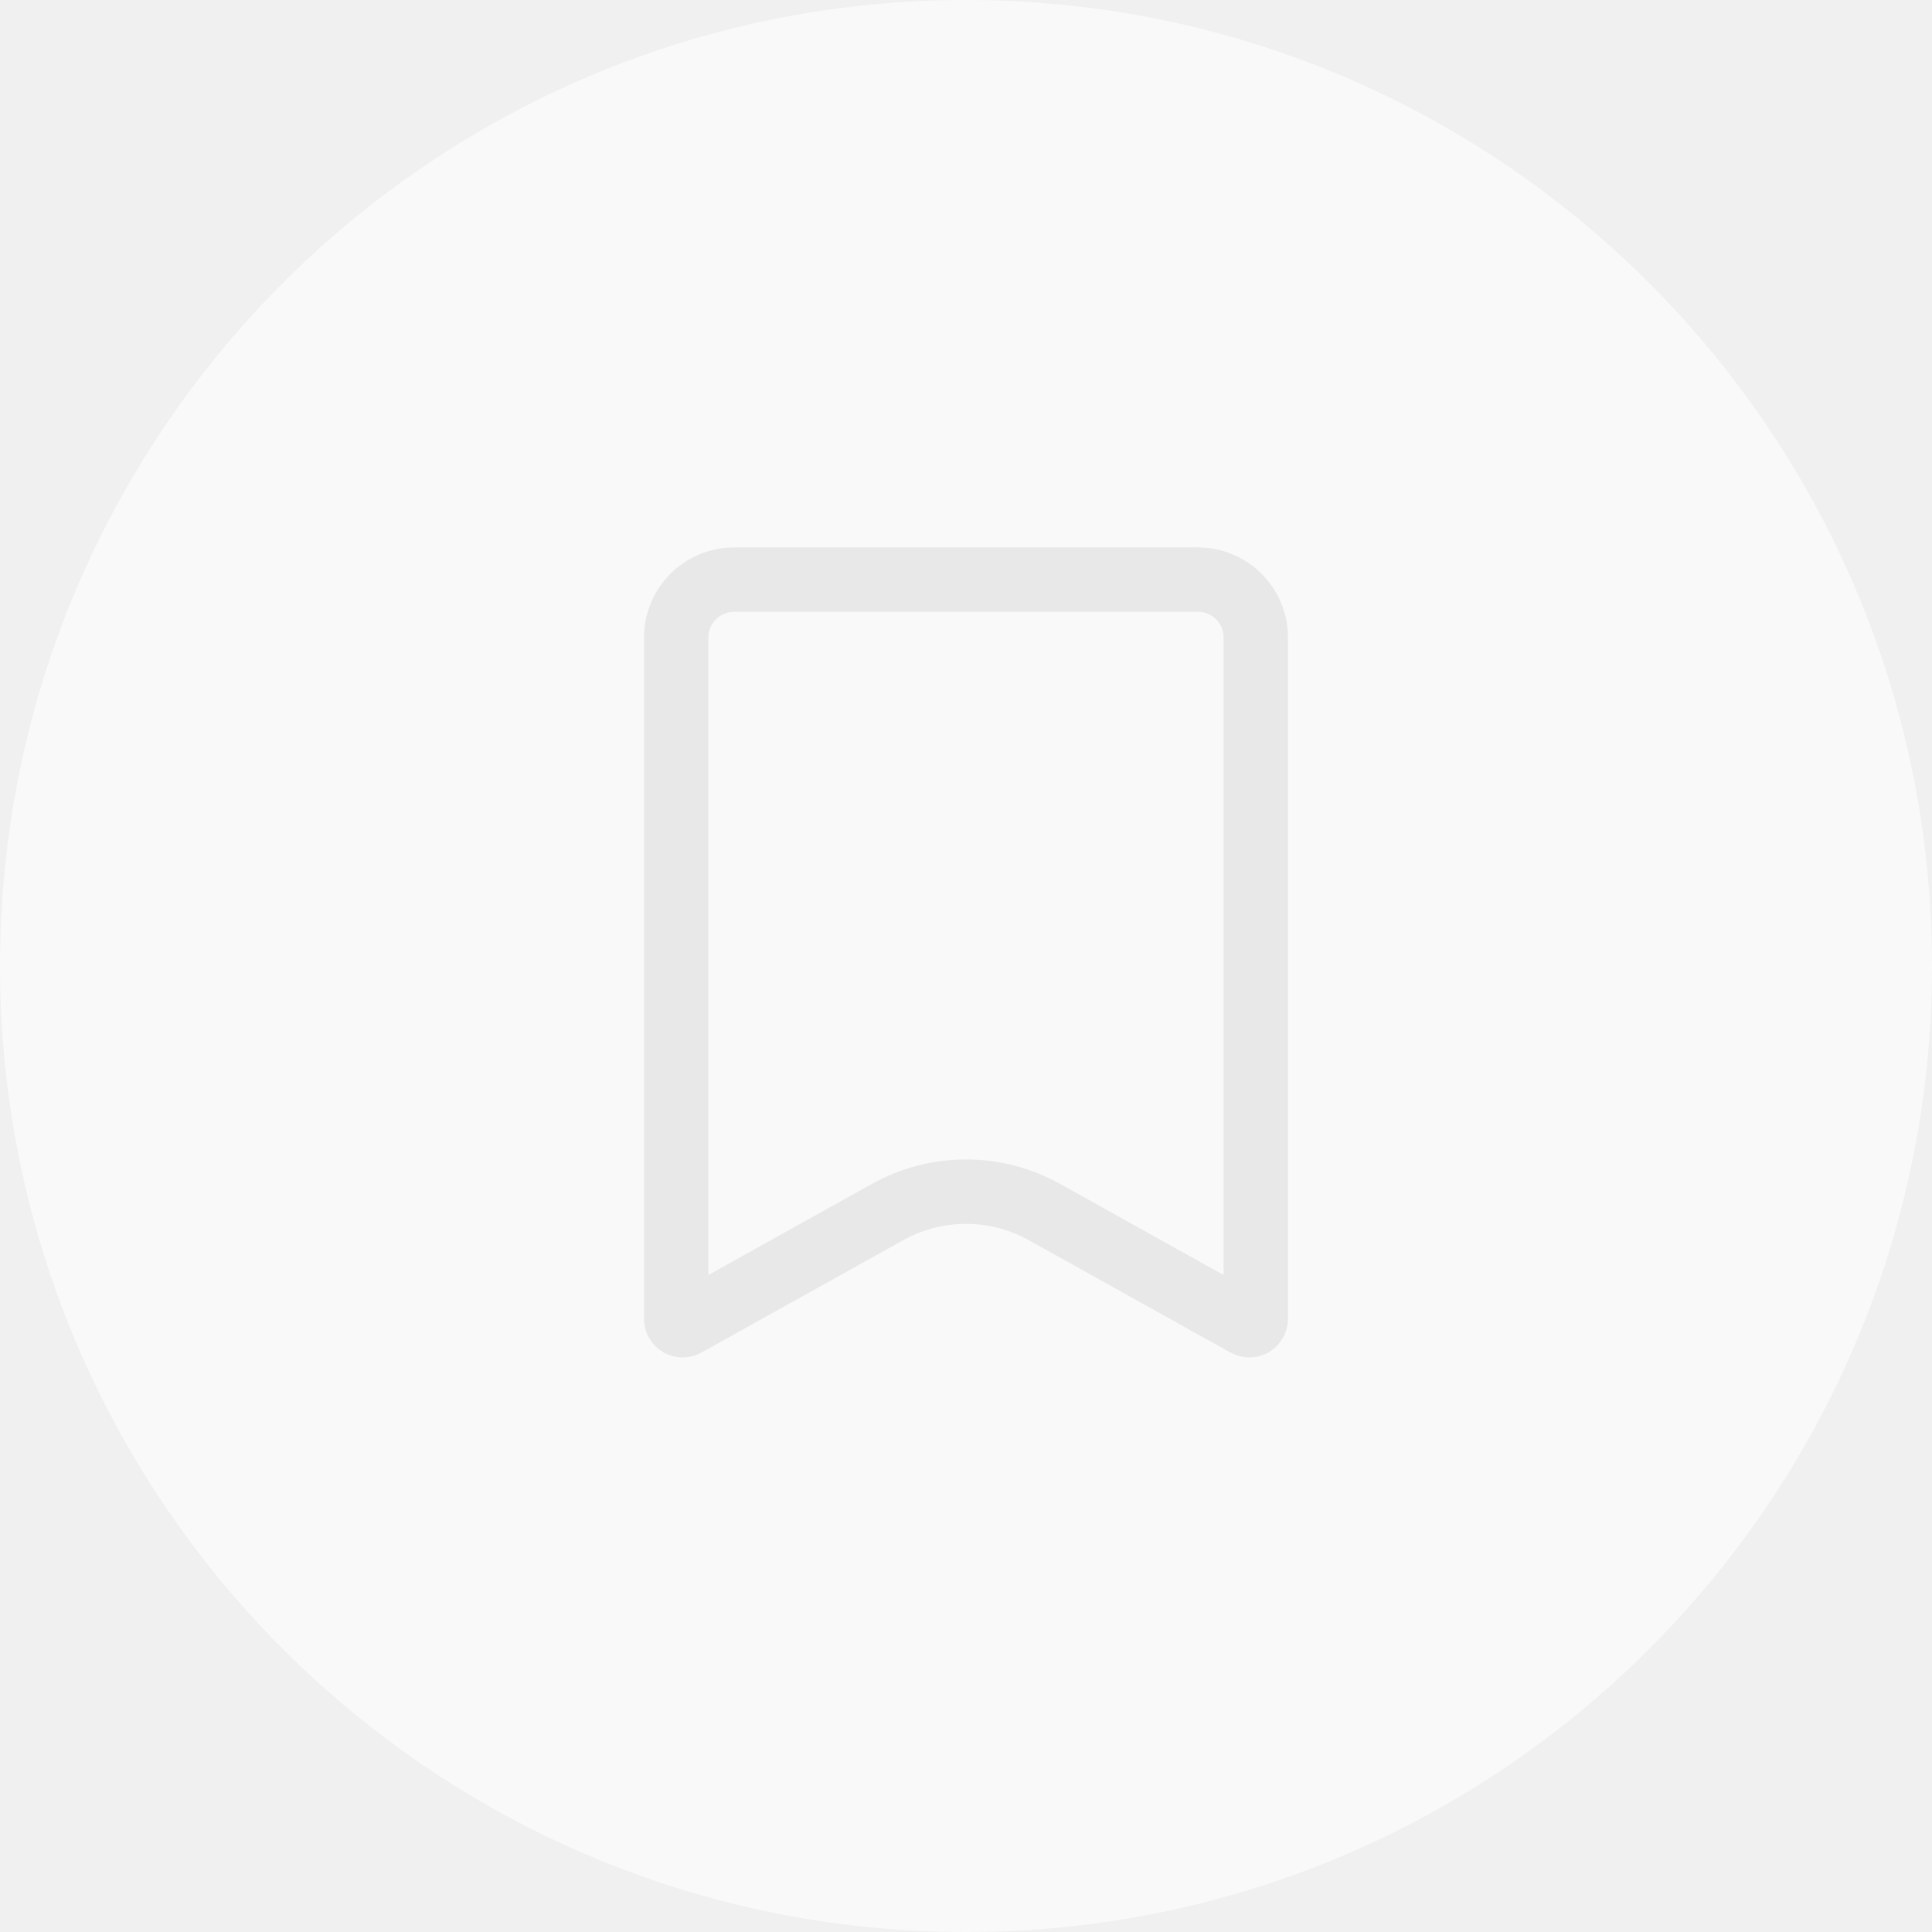
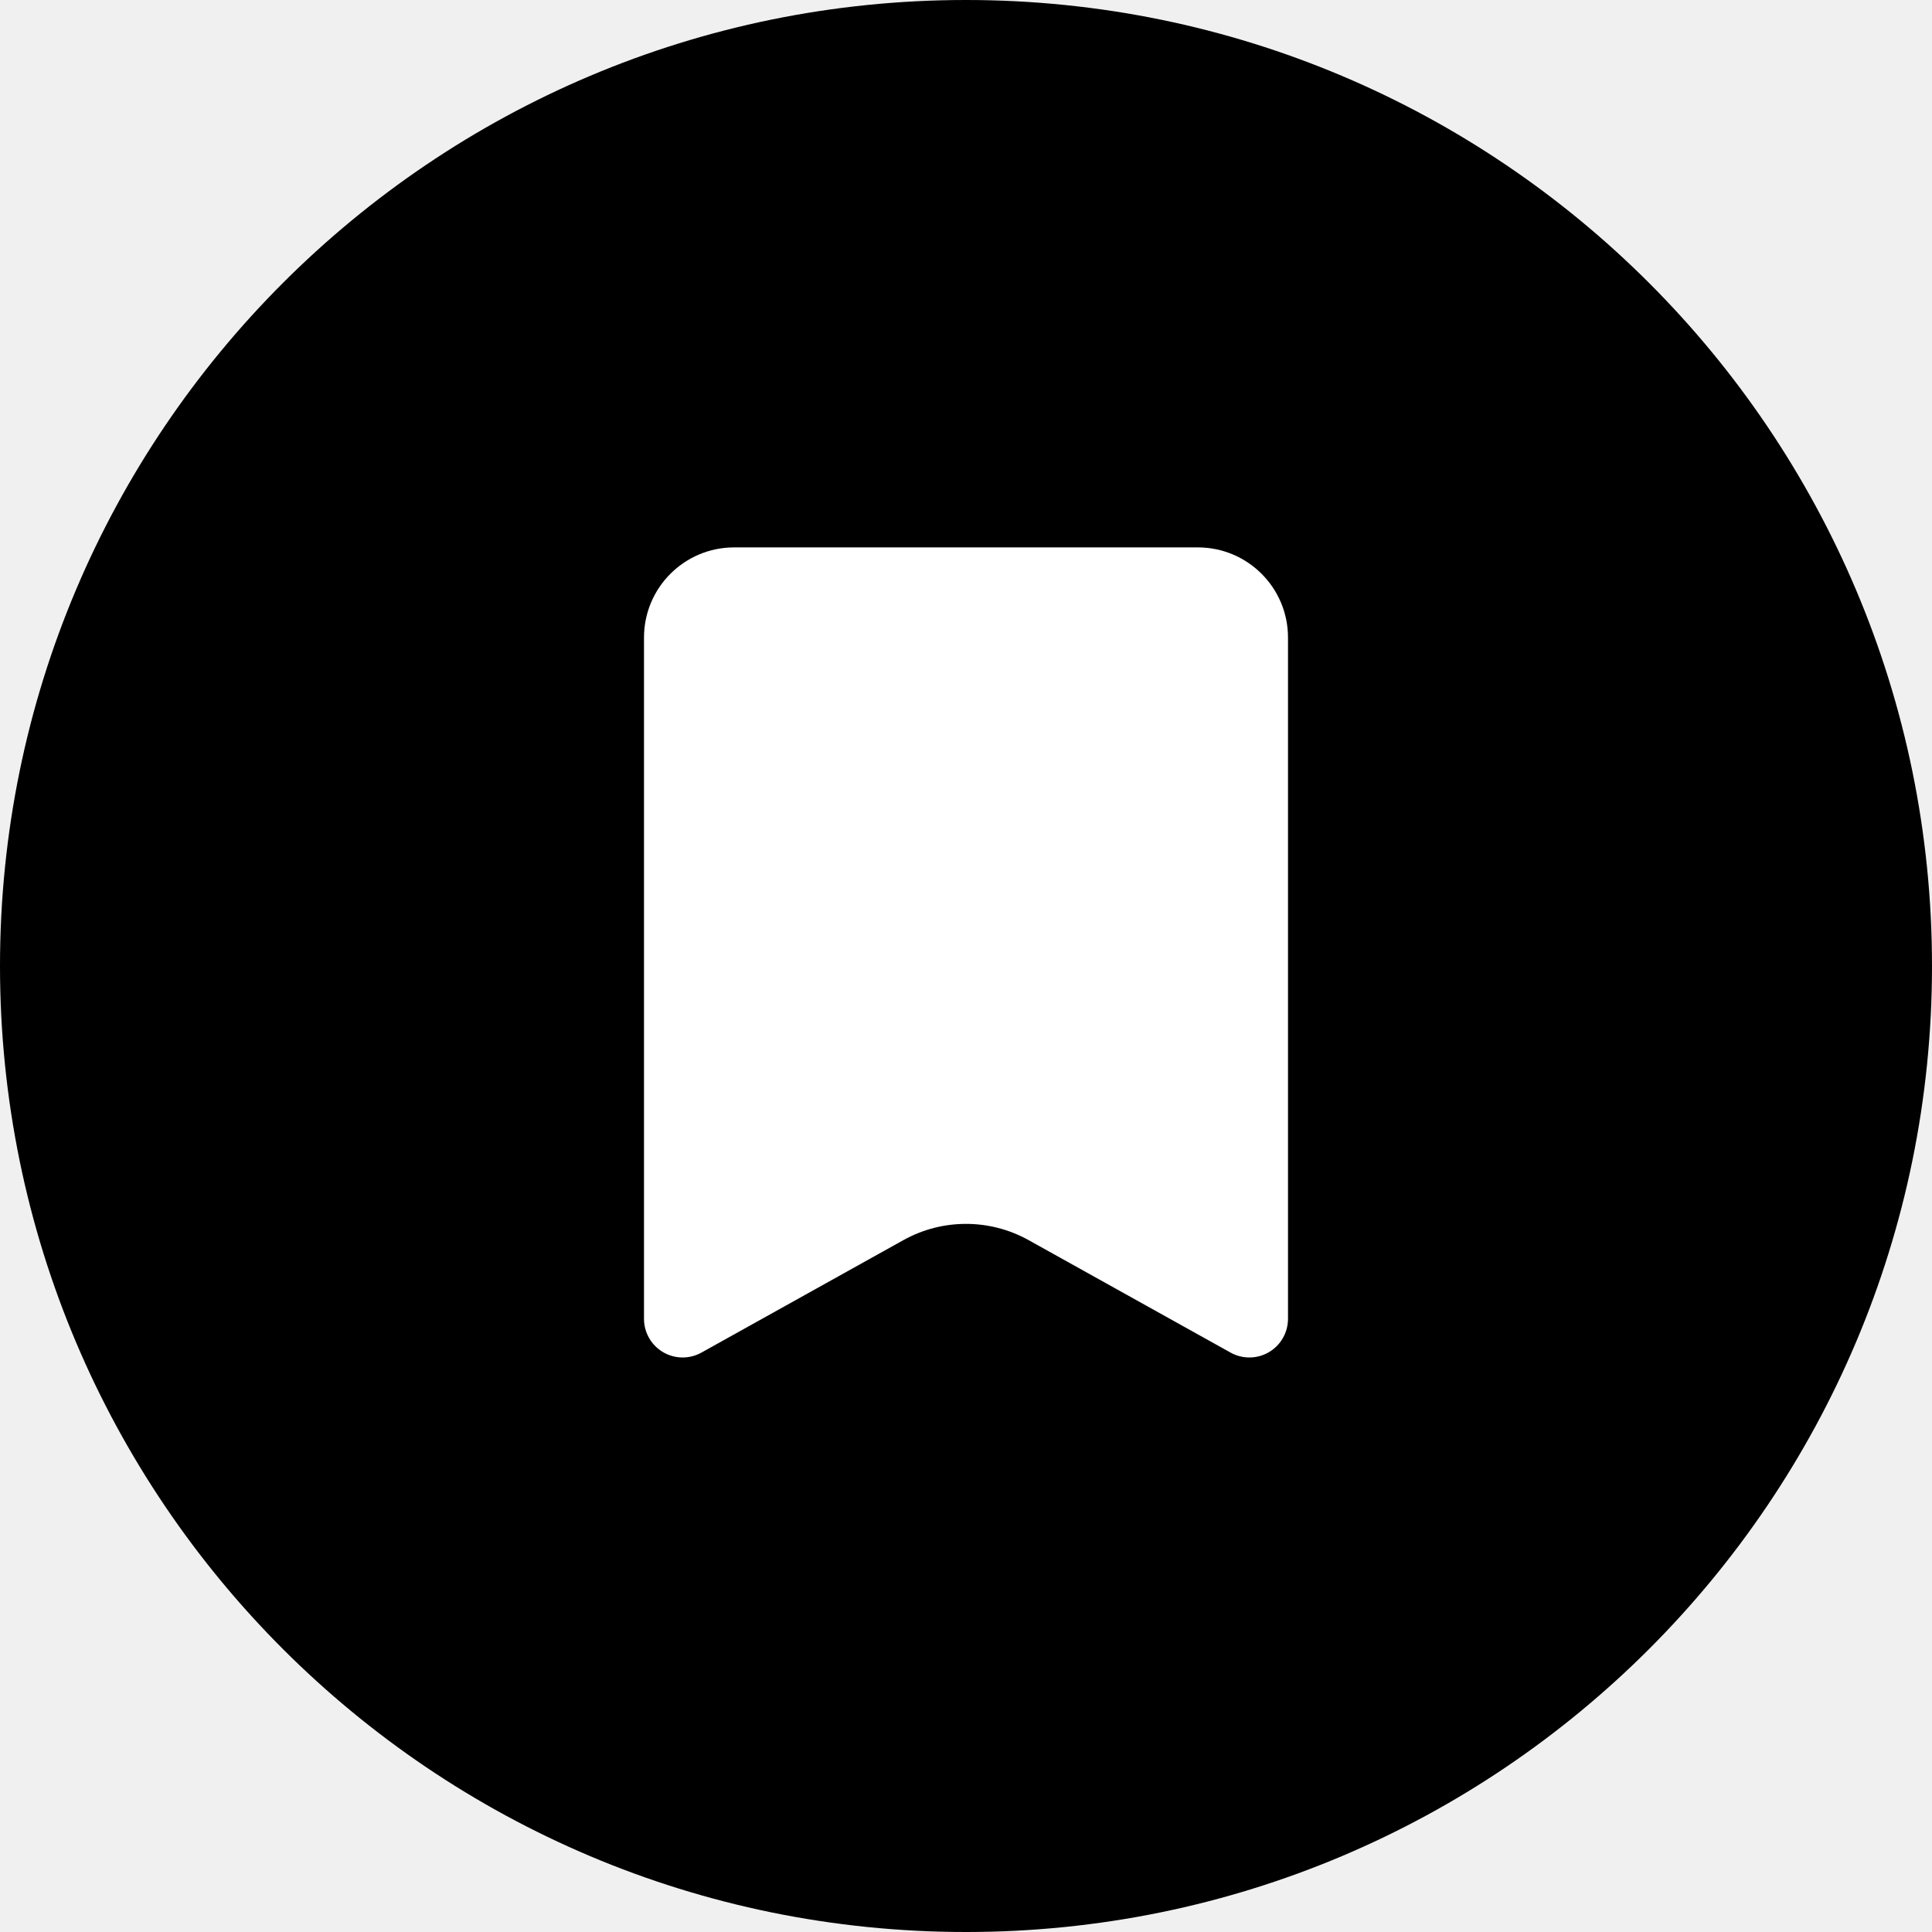
<svg xmlns="http://www.w3.org/2000/svg" width="30" height="30" fill="none">
-   <rect width="30" height="30" rx="15" fill="#F9F9F9" />
-   <path d="M10.5 9.9a.9.9 0 0 1 .9-.9h7.2a.9.9 0 0 1 .9.9v10.579a.1.1 0 0 1-.149.087l-3.134-1.746a2.5 2.5 0 0 0-2.434 0l-3.134 1.746a.1.1 0 0 1-.149-.087V9.9z" stroke="#E8E8E8" />
+   <rect width="30" height="30" rx="15" fill="#000" />
+   <path d="M10 9.9a1.4 1.4 0 0 1 1.4-1.4h7.2A1.4 1.4 0 0 1 20 9.9v10.579a.6.6 0 0 1-.892.524l-3.135-1.746a2 2 0 0 0-1.946 0l-3.135 1.746a.6.6 0 0 1-.892-.524V9.9z" fill="#fff" />
</svg>
